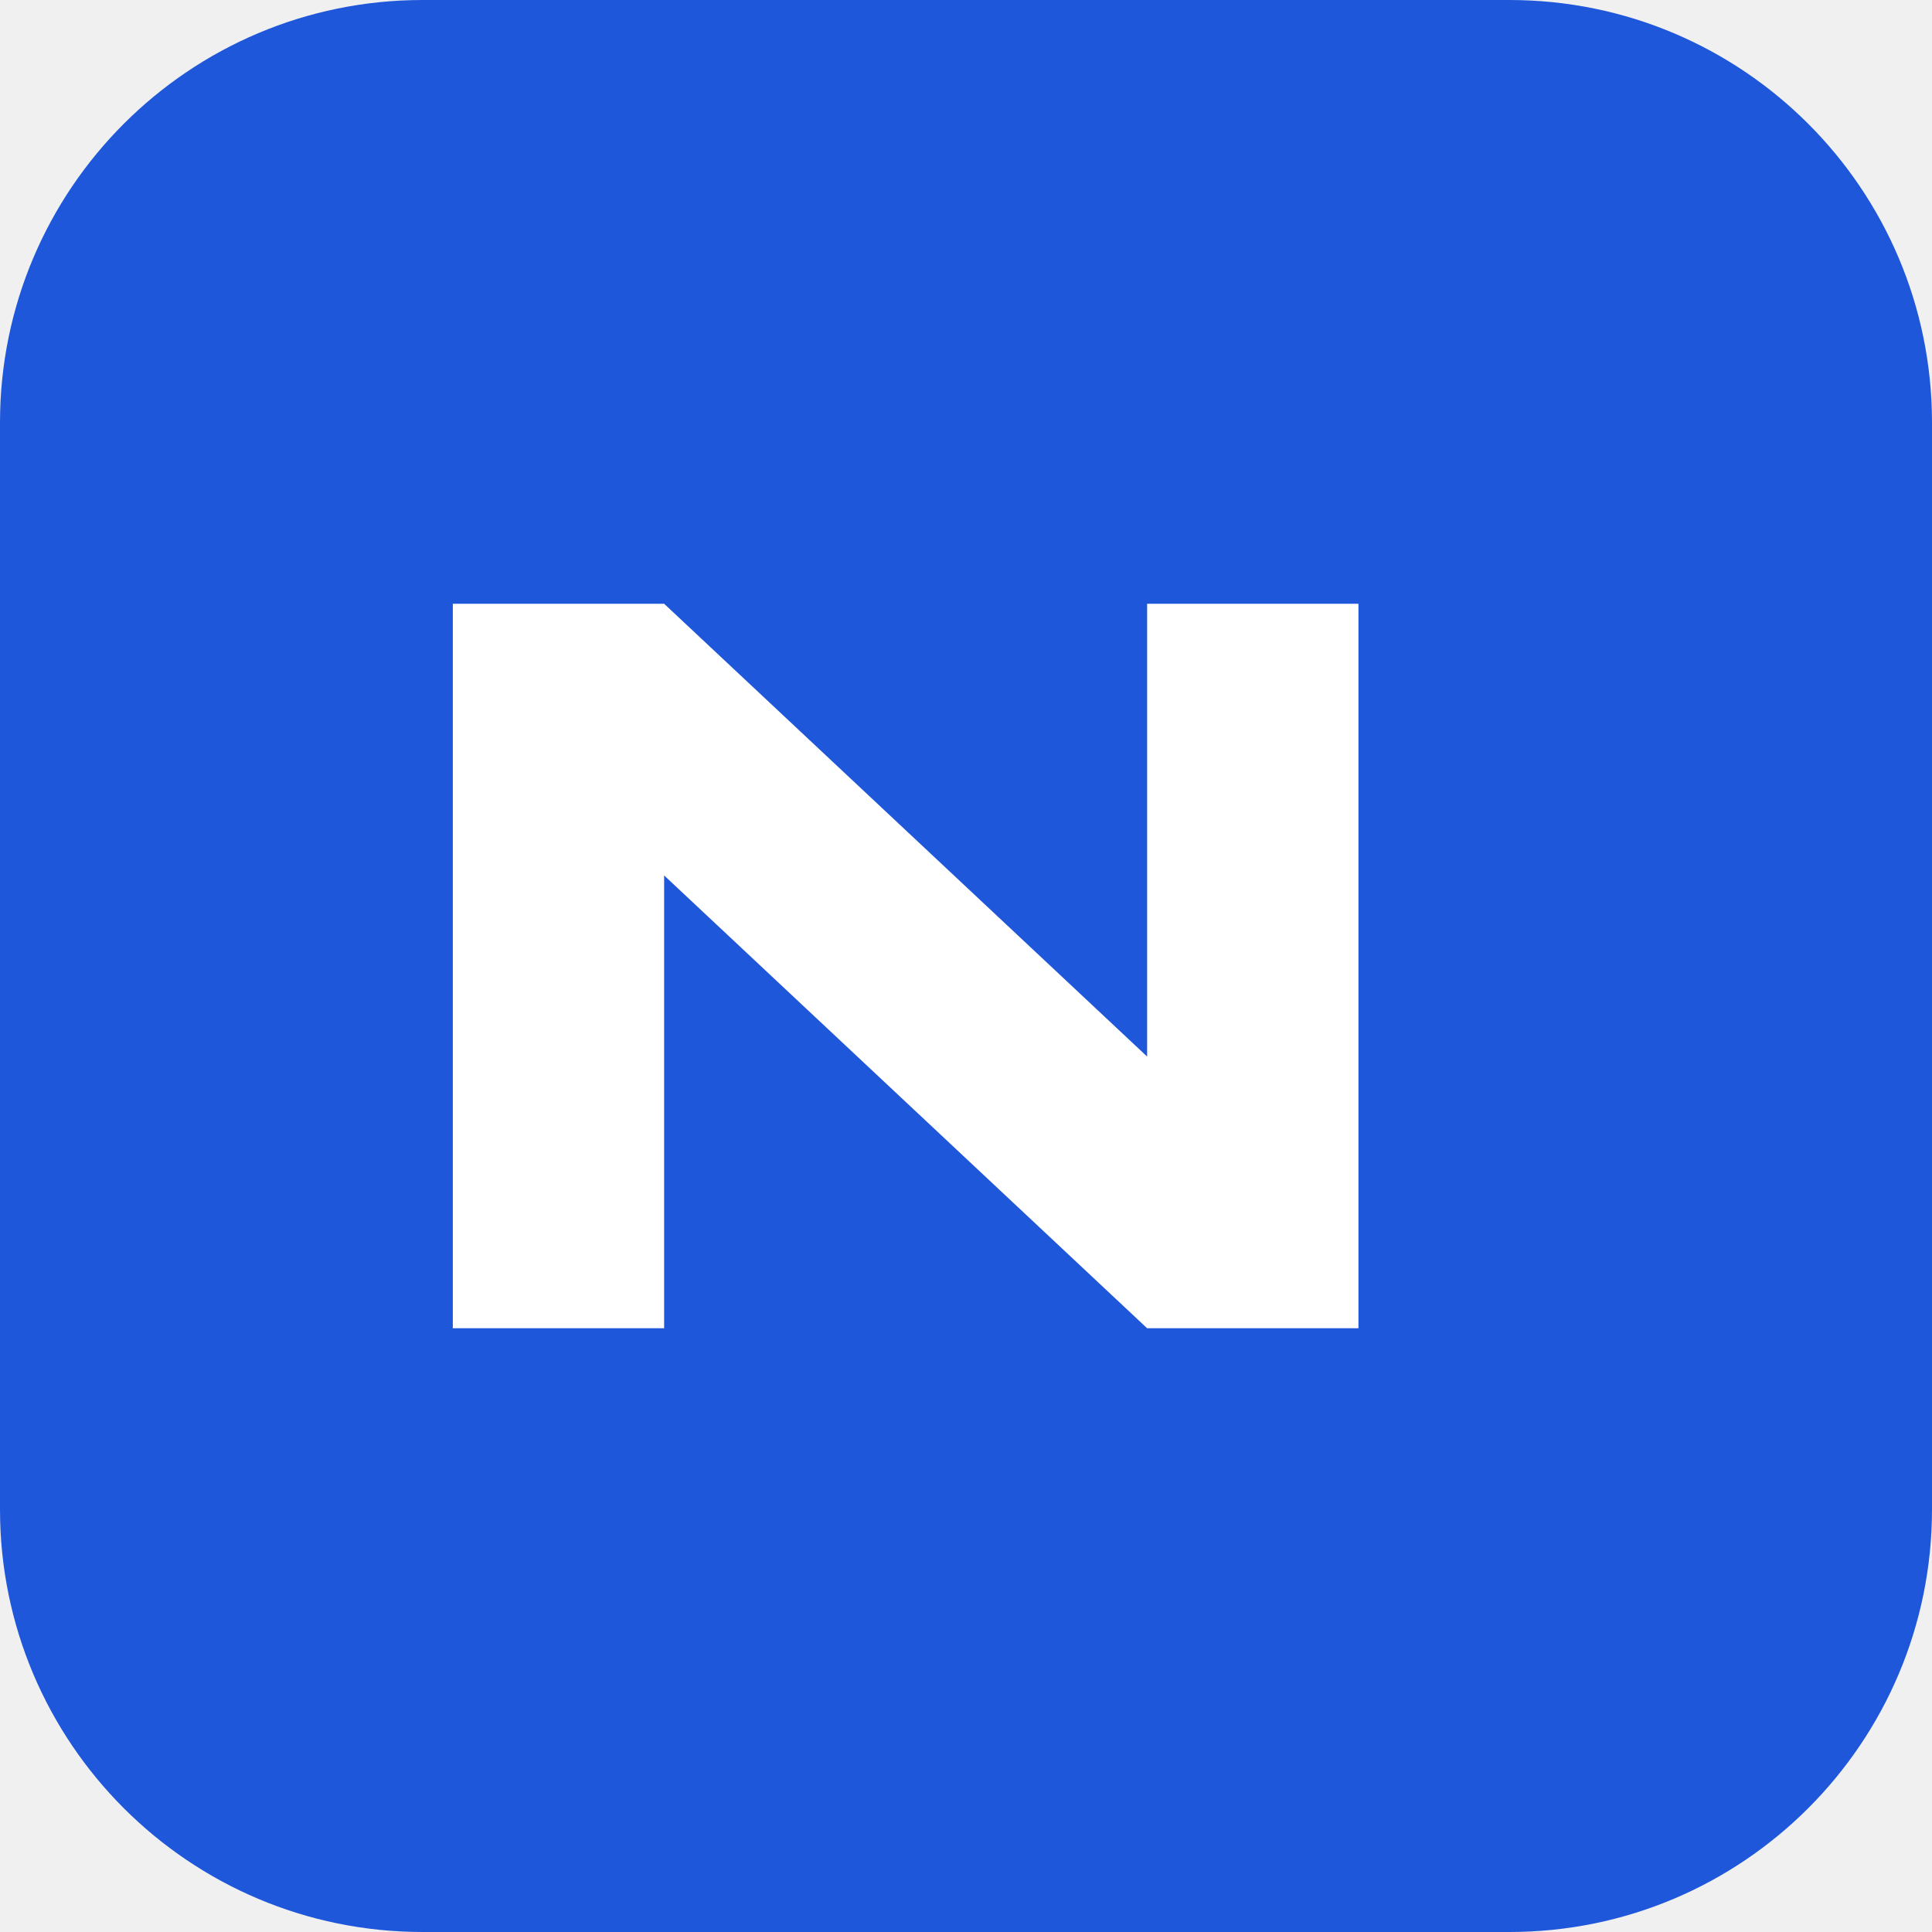
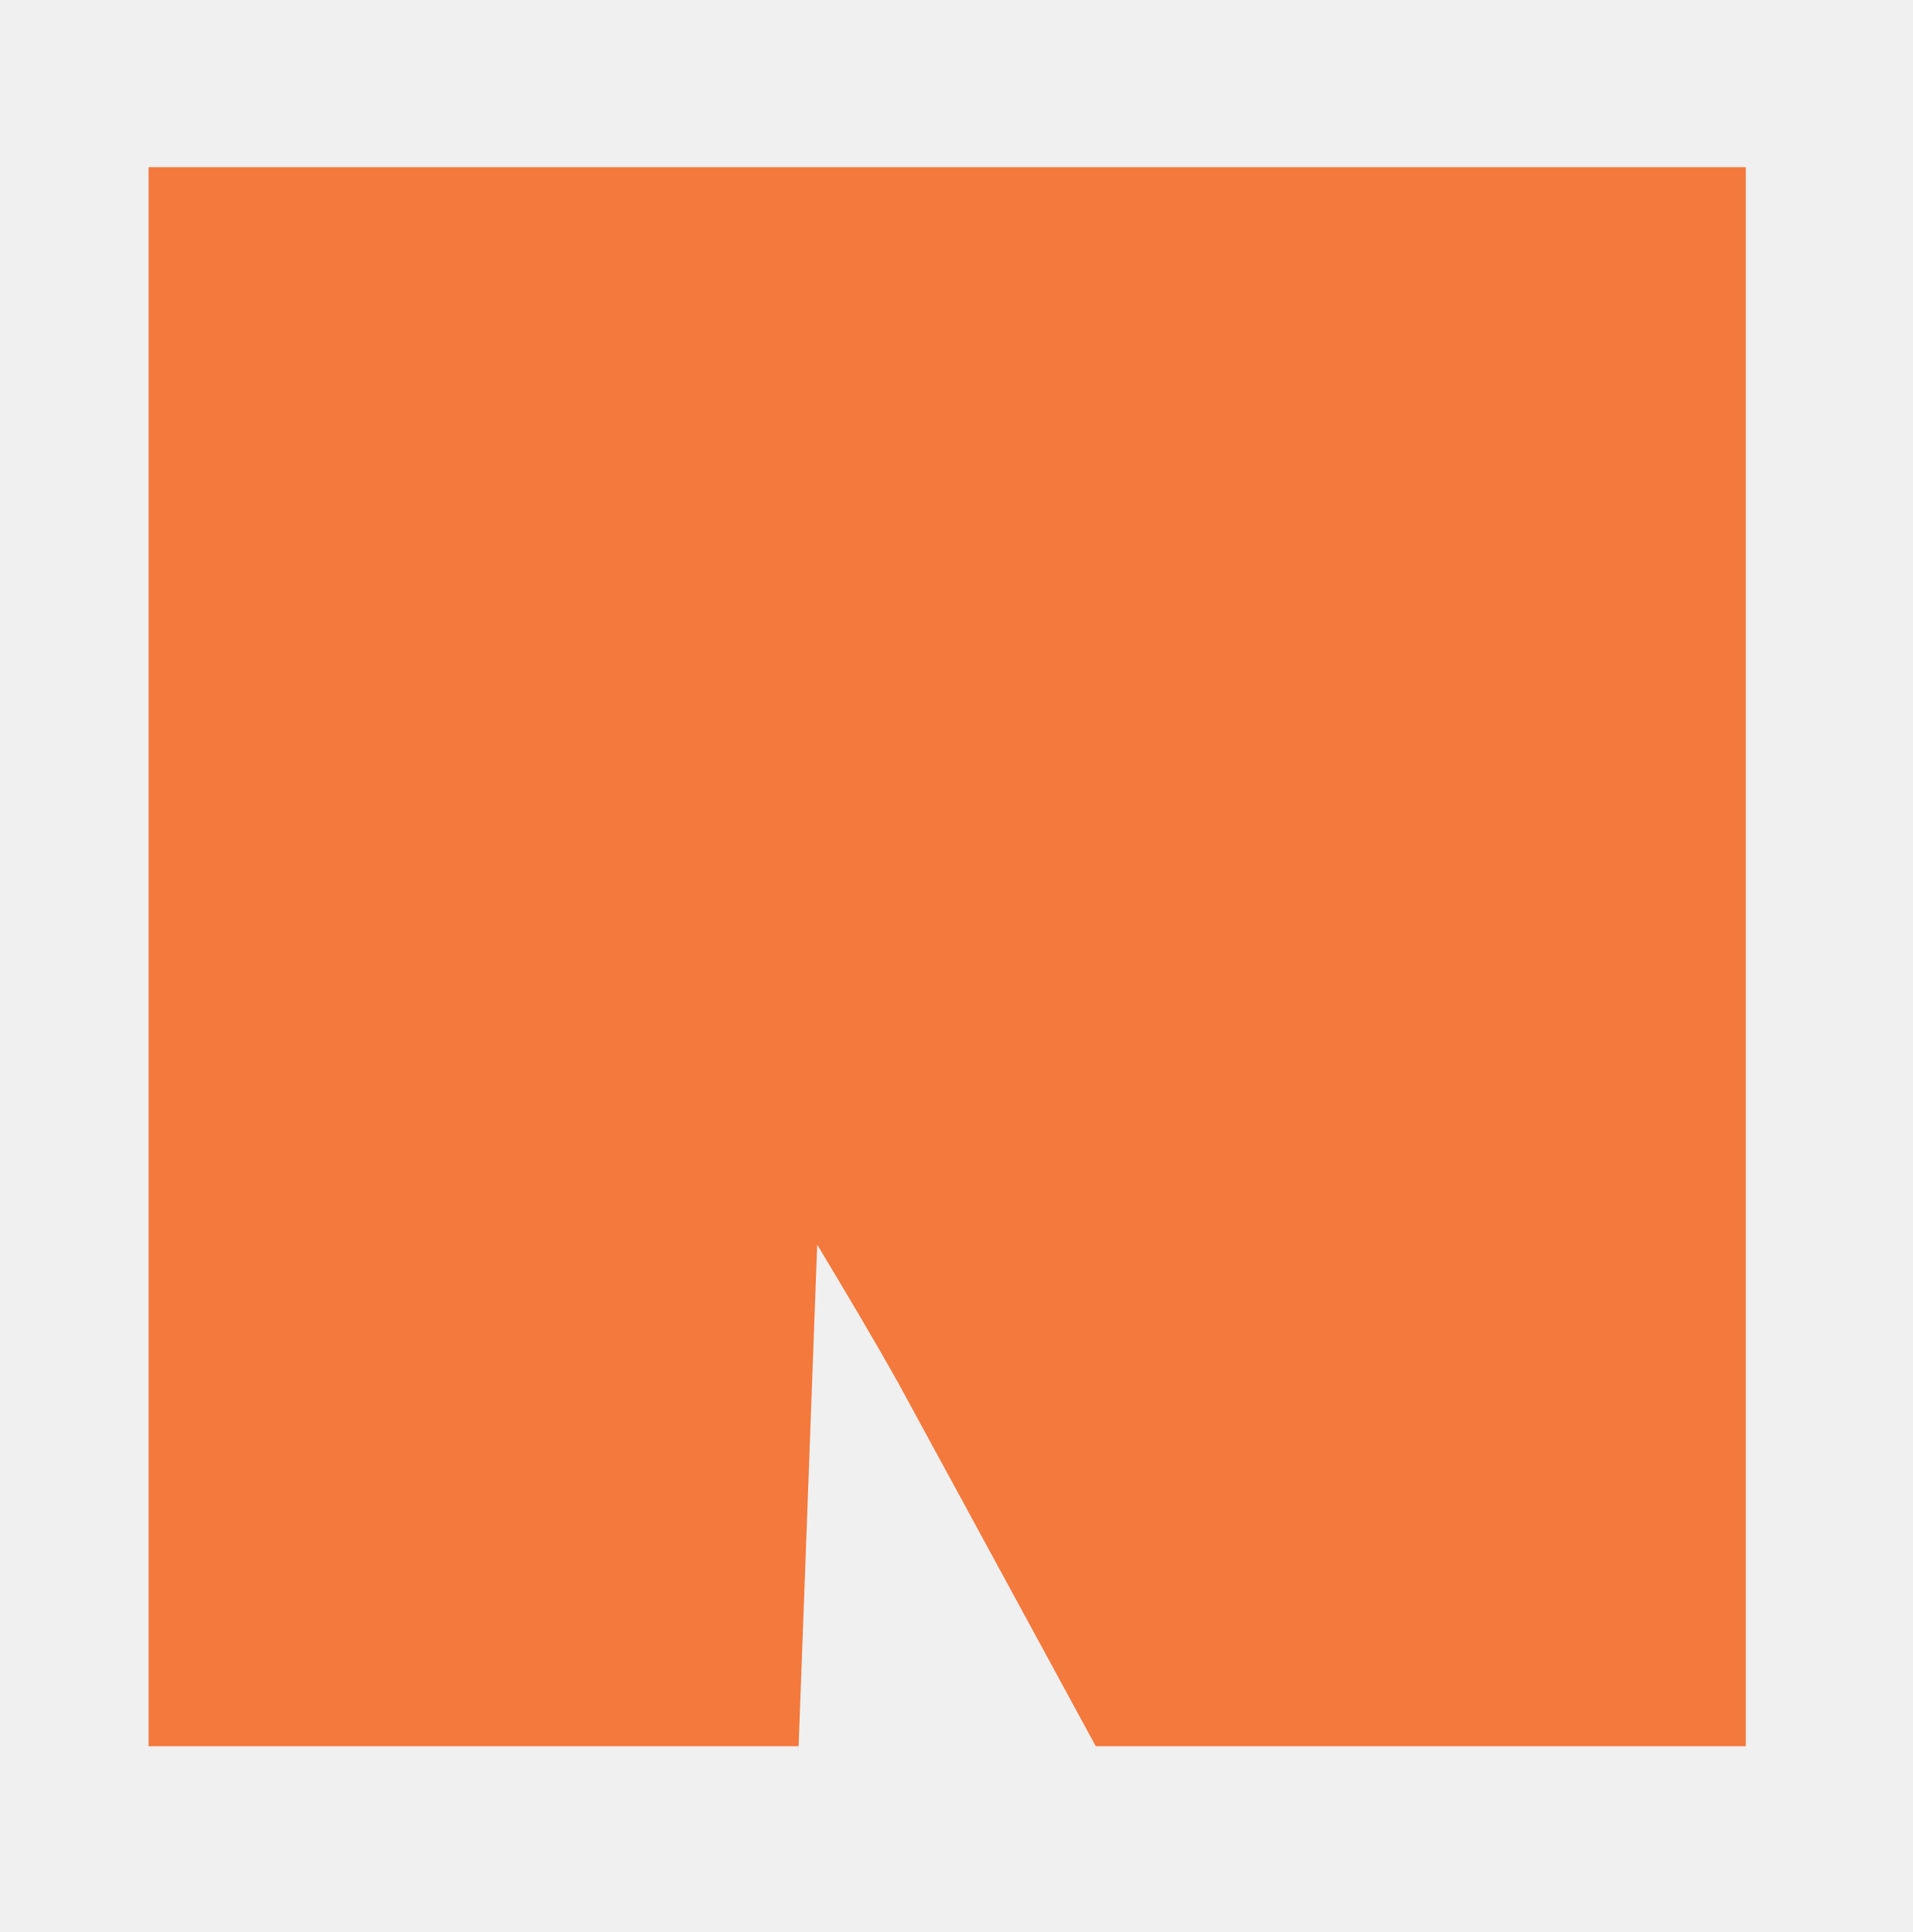
- <svg xmlns="http://www.w3.org/2000/svg" viewBox="0 0 64 64" fill="none">
-   <rect width="64" height="64" rx="14" fill="#1F57DB" />
-   <path d="M15 44V20H22L38 35V20H45V44H38L22 29V44H15Z" fill="white" />
+ <svg xmlns="http://www.w3.org/2000/svg" version="1.1" width="103" height="104">
+   <path d="M0 0 C28.38 0 56.76 0 86 0 C86 28.05 86 56.1 86 85 C74.45 85 62.9 85 51 85 C45.188 74.312 45.188 74.312 43.372 70.97 C42.652 69.649 42.652 69.649 41.918 68.301 C41.431 67.405 40.944 66.51 40.442 65.587 C39.015 63.027 37.508 60.513 36 58 C35.67 66.91 35.34 75.82 35 85 C23.45 85 11.9 85 0 85 C0 56.95 0 28.9 0 0 Z " fill="#F4793C" transform="translate(8,9)" />
</svg>
